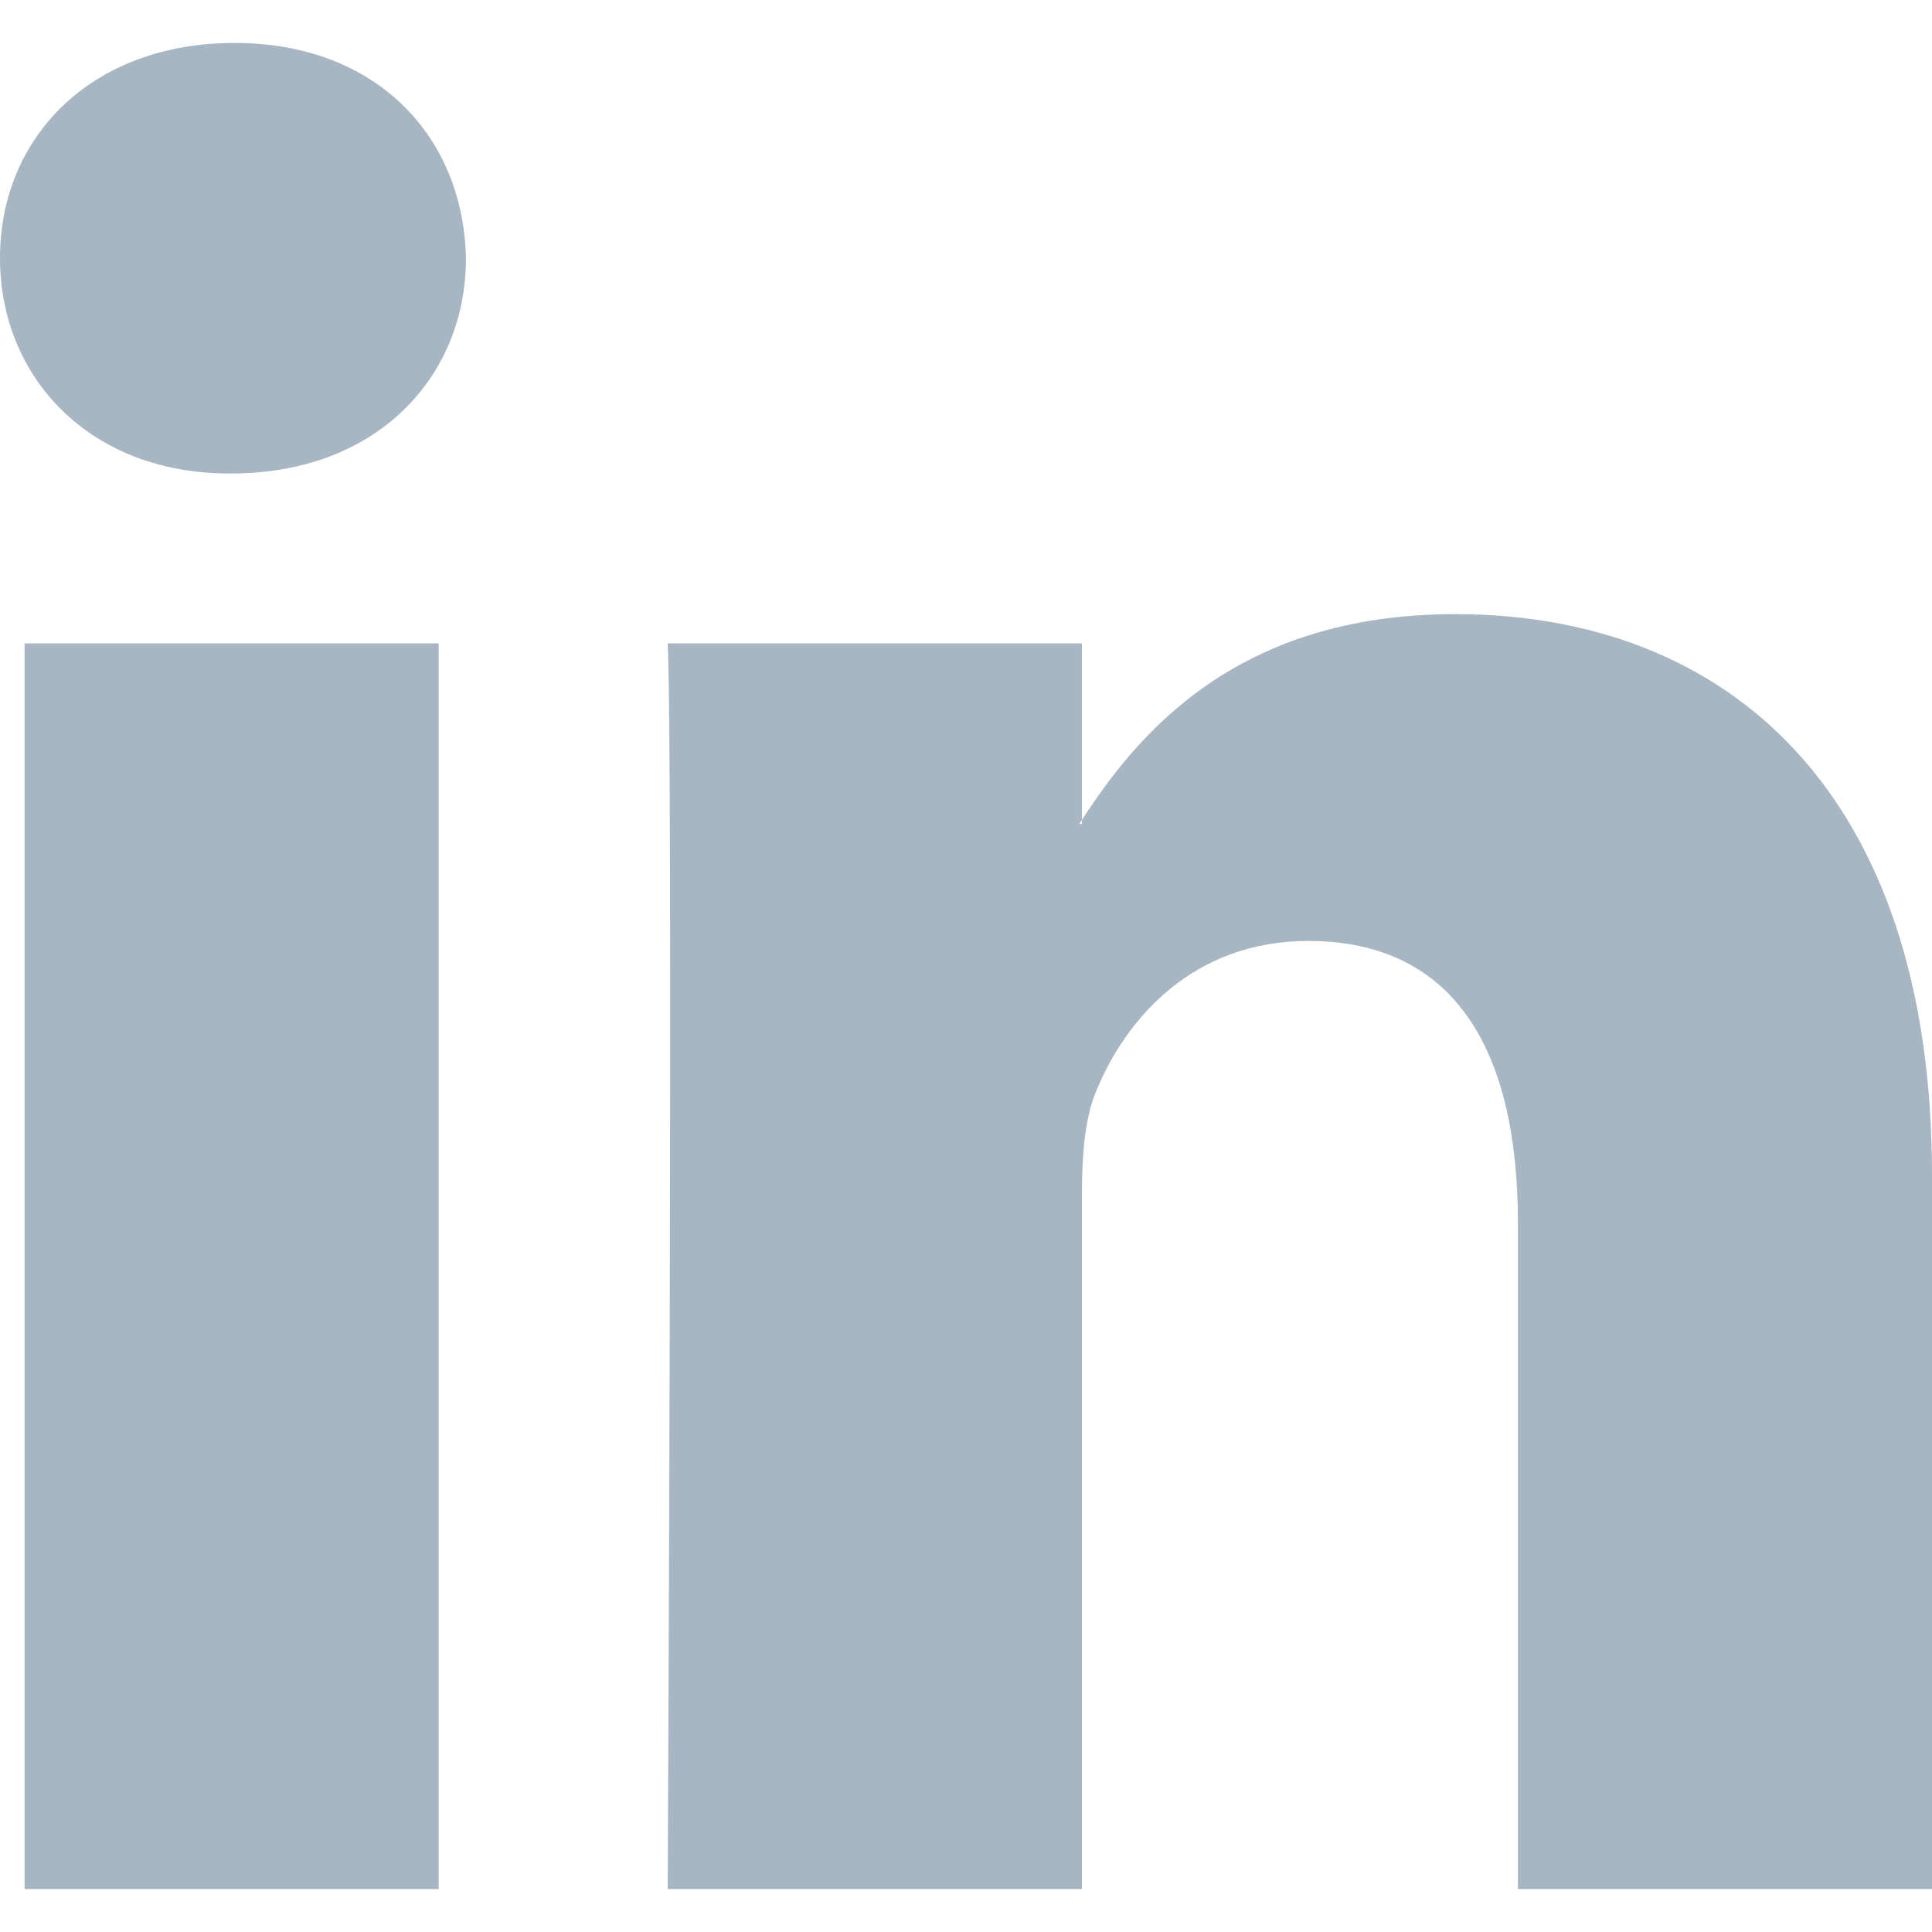
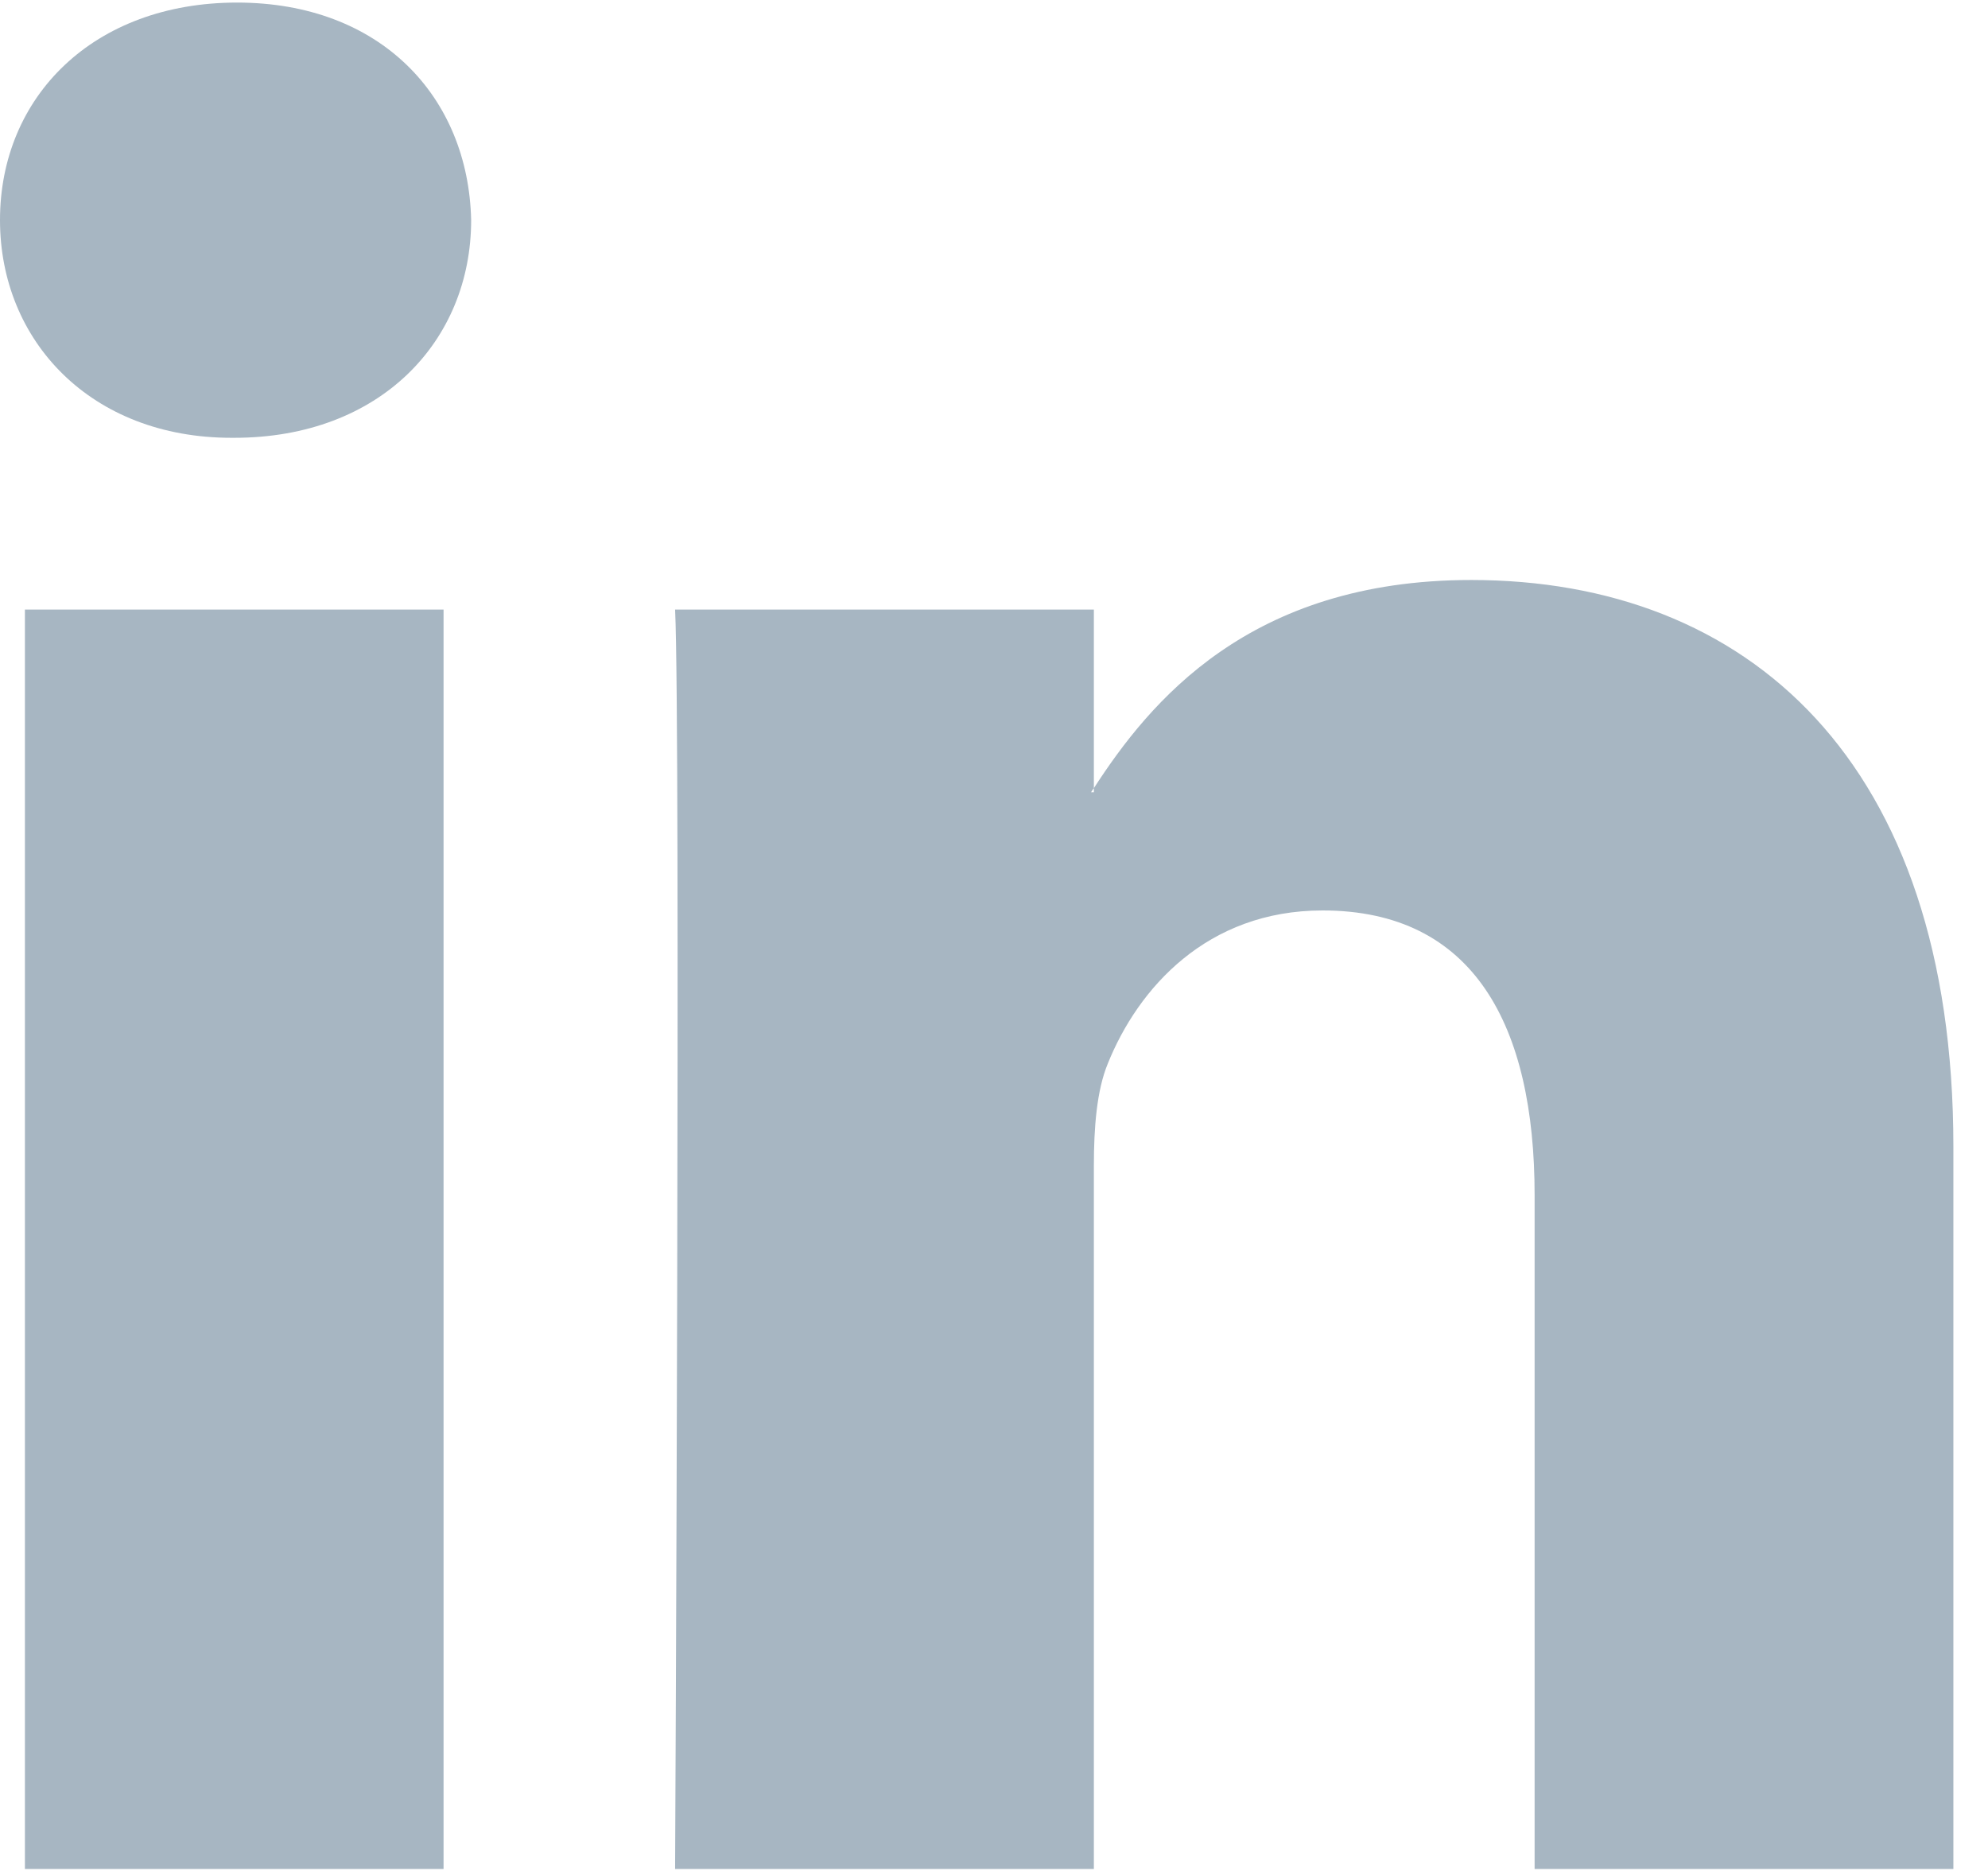
- <svg xmlns="http://www.w3.org/2000/svg" width="430.117" height="430.117">
-   <path d="M430.117 261.543V420.56h-92.188V272.193c0-37.271-13.334-62.707-46.703-62.707-25.473 0-40.632 17.142-47.301 33.724-2.432 5.928-3.058 14.179-3.058 22.477V420.56h-92.219s1.242-251.285 0-277.32h92.21v39.309c-.187.294-.43.611-.606.896h.606v-.896c12.251-18.869 34.13-45.824 83.102-45.824 60.673-.001 106.157 39.636 106.157 124.818zM52.183 9.558C20.635 9.558 0 30.251 0 57.463c0 26.619 20.038 47.94 50.959 47.94h.616c32.159 0 52.159-21.317 52.159-47.94-.606-27.212-20-47.905-51.551-47.905zM5.477 420.56h92.184V143.24H5.477v277.32z" fill="#a7b6c2" />
+ <svg xmlns="http://www.w3.org/2000/svg" width="17" height="16" viewBox="0 0 17 16">
+   <path fill="#A7B6C2" d="M16.704,9.807 L16.704,15.983 L13.123,15.983 L13.123,10.221 C13.123,8.774 12.606,7.786 11.31,7.786 C10.321,7.786 9.732,8.452 9.473,9.096 C9.378,9.326 9.354,9.646 9.354,9.968 L9.354,15.983 L5.773,15.983 C5.773,15.983 5.821,6.224 5.773,5.213 L9.354,5.213 L9.354,6.74 C9.346,6.751 9.337,6.763 9.33,6.775 L9.354,6.775 L9.354,6.74 C9.829,6.007 10.679,4.96 12.581,4.96 C14.937,4.96 16.704,6.499 16.704,9.807 Z M2.027,0.022 C0.801,0.022 0,0.825 0,1.882 C0,2.916 0.778,3.744 1.979,3.744 L2.003,3.744 C3.252,3.744 4.029,2.916 4.029,1.882 C4.005,0.825 3.252,0.022 2.027,0.022 Z M0.213,15.983 L3.793,15.983 L3.793,5.213 L0.213,5.213 L0.213,15.983 Z" />
</svg>
